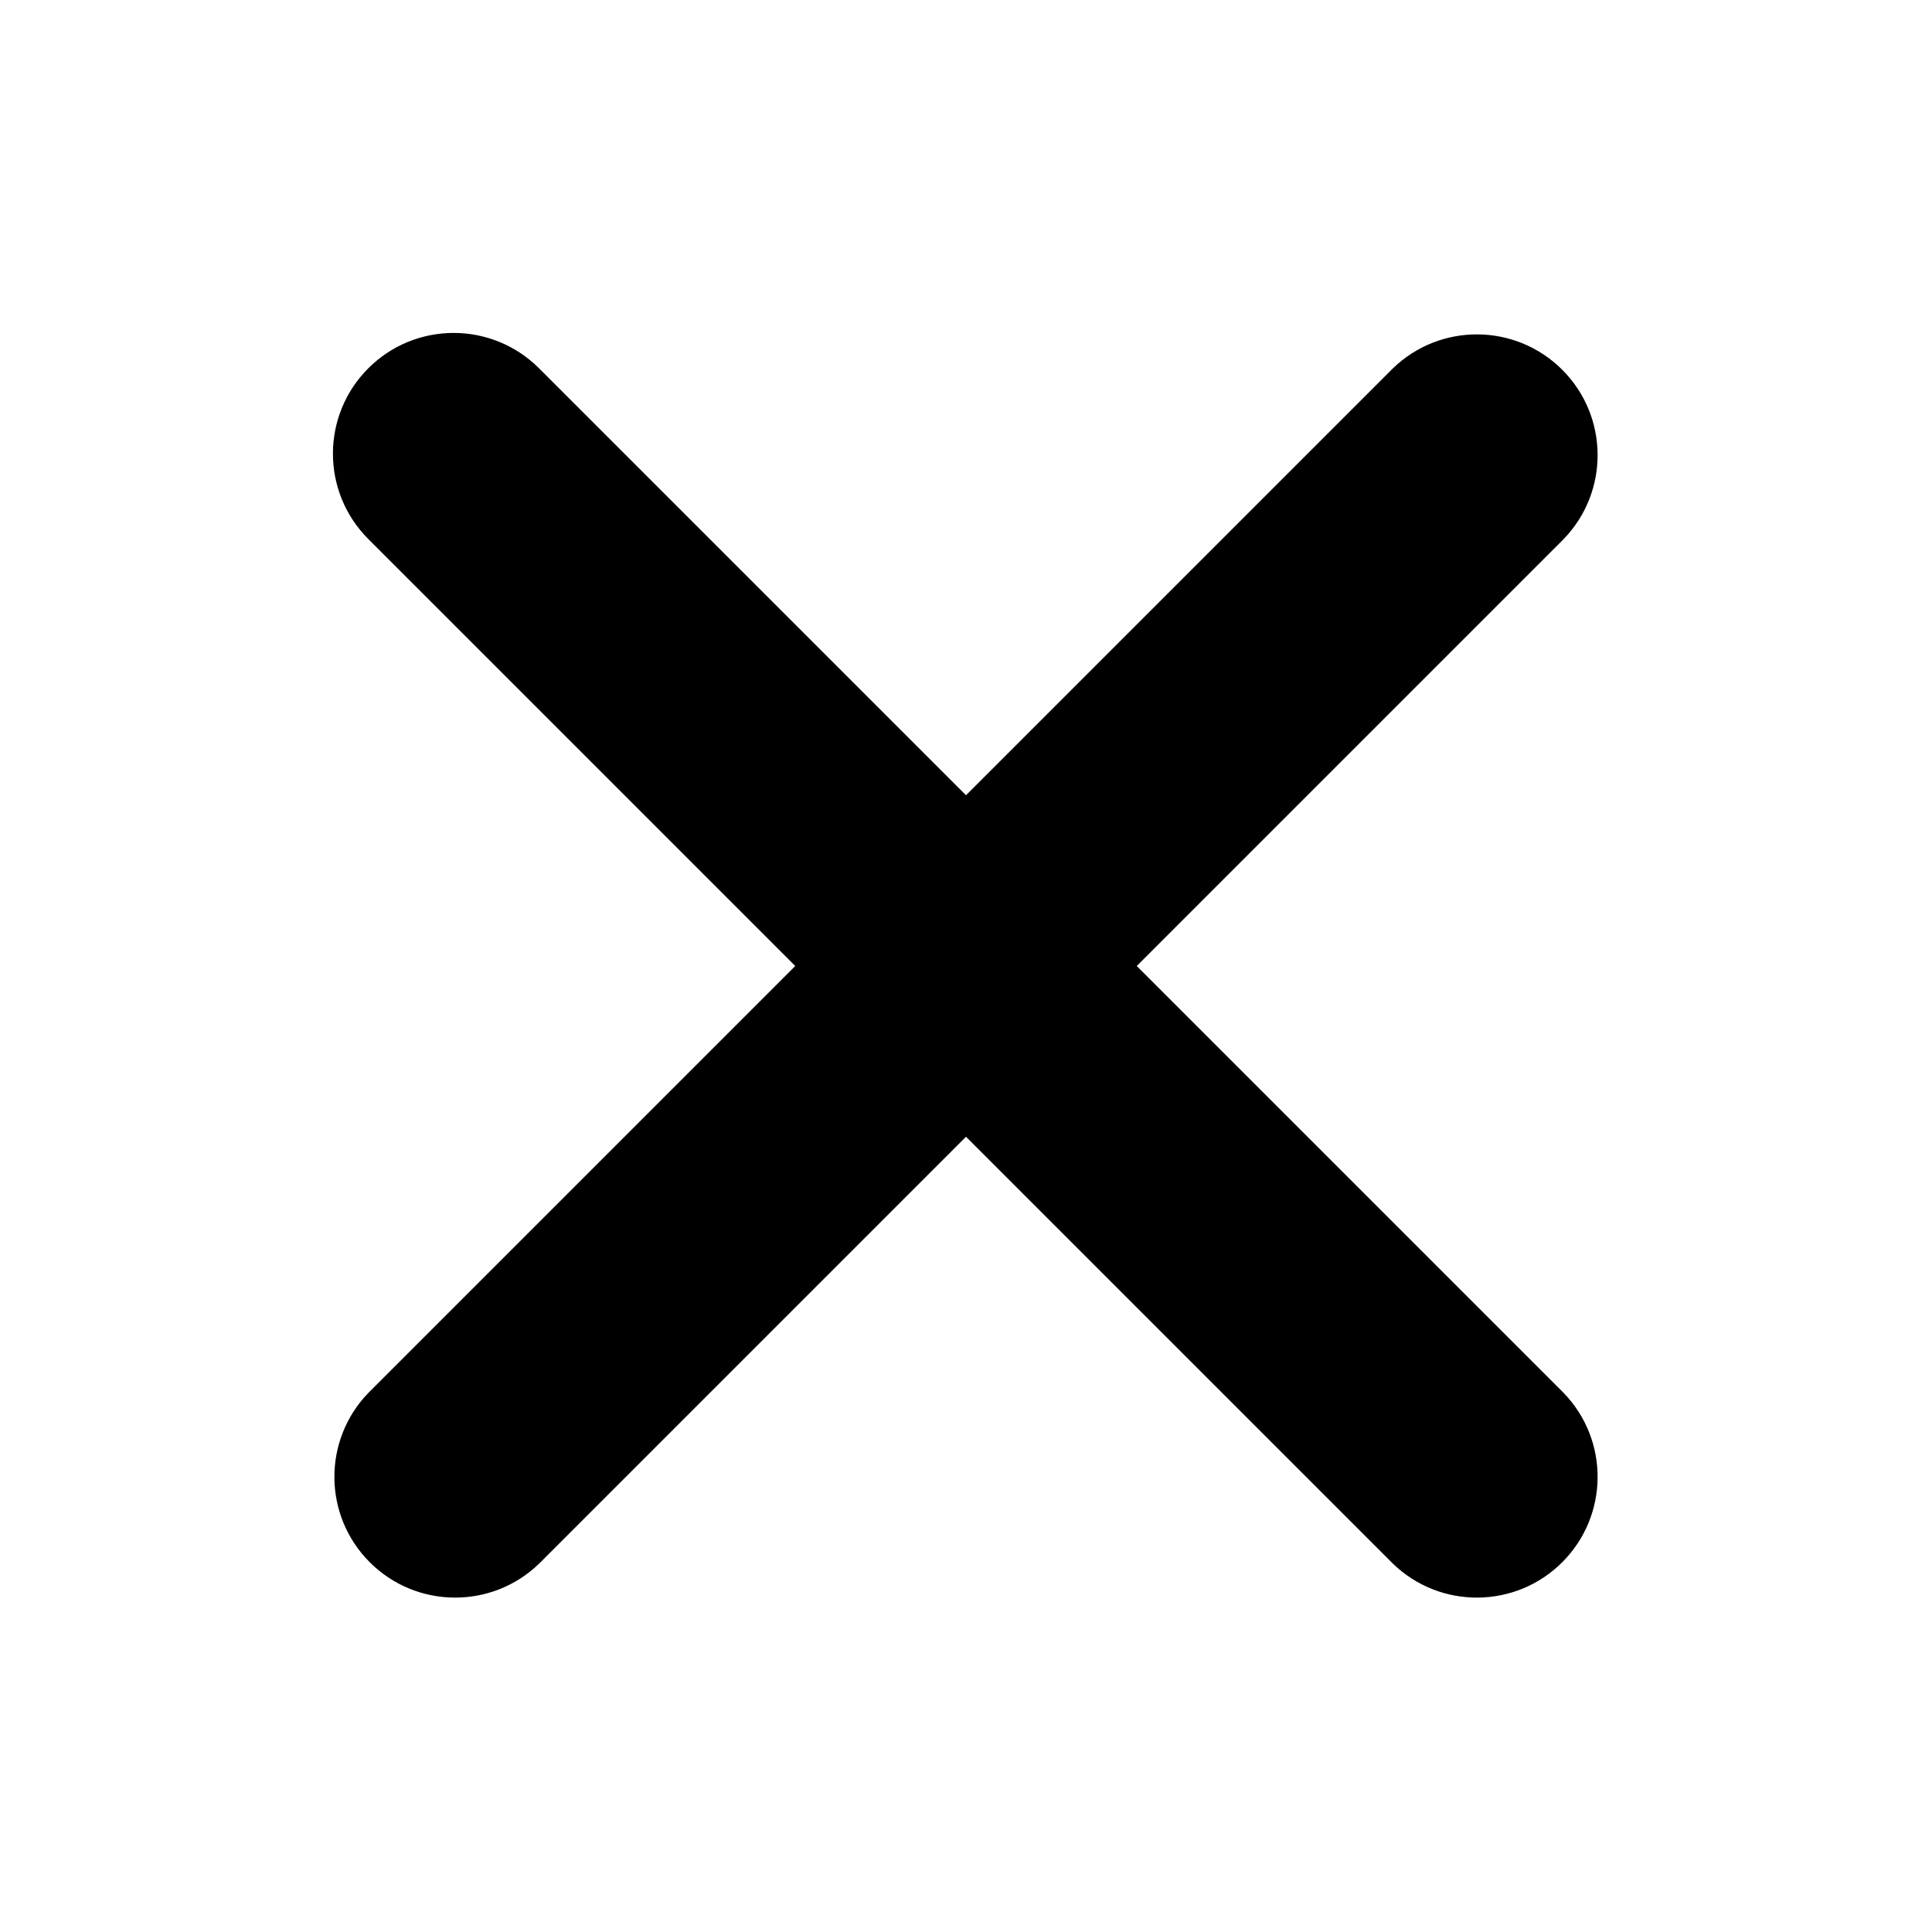
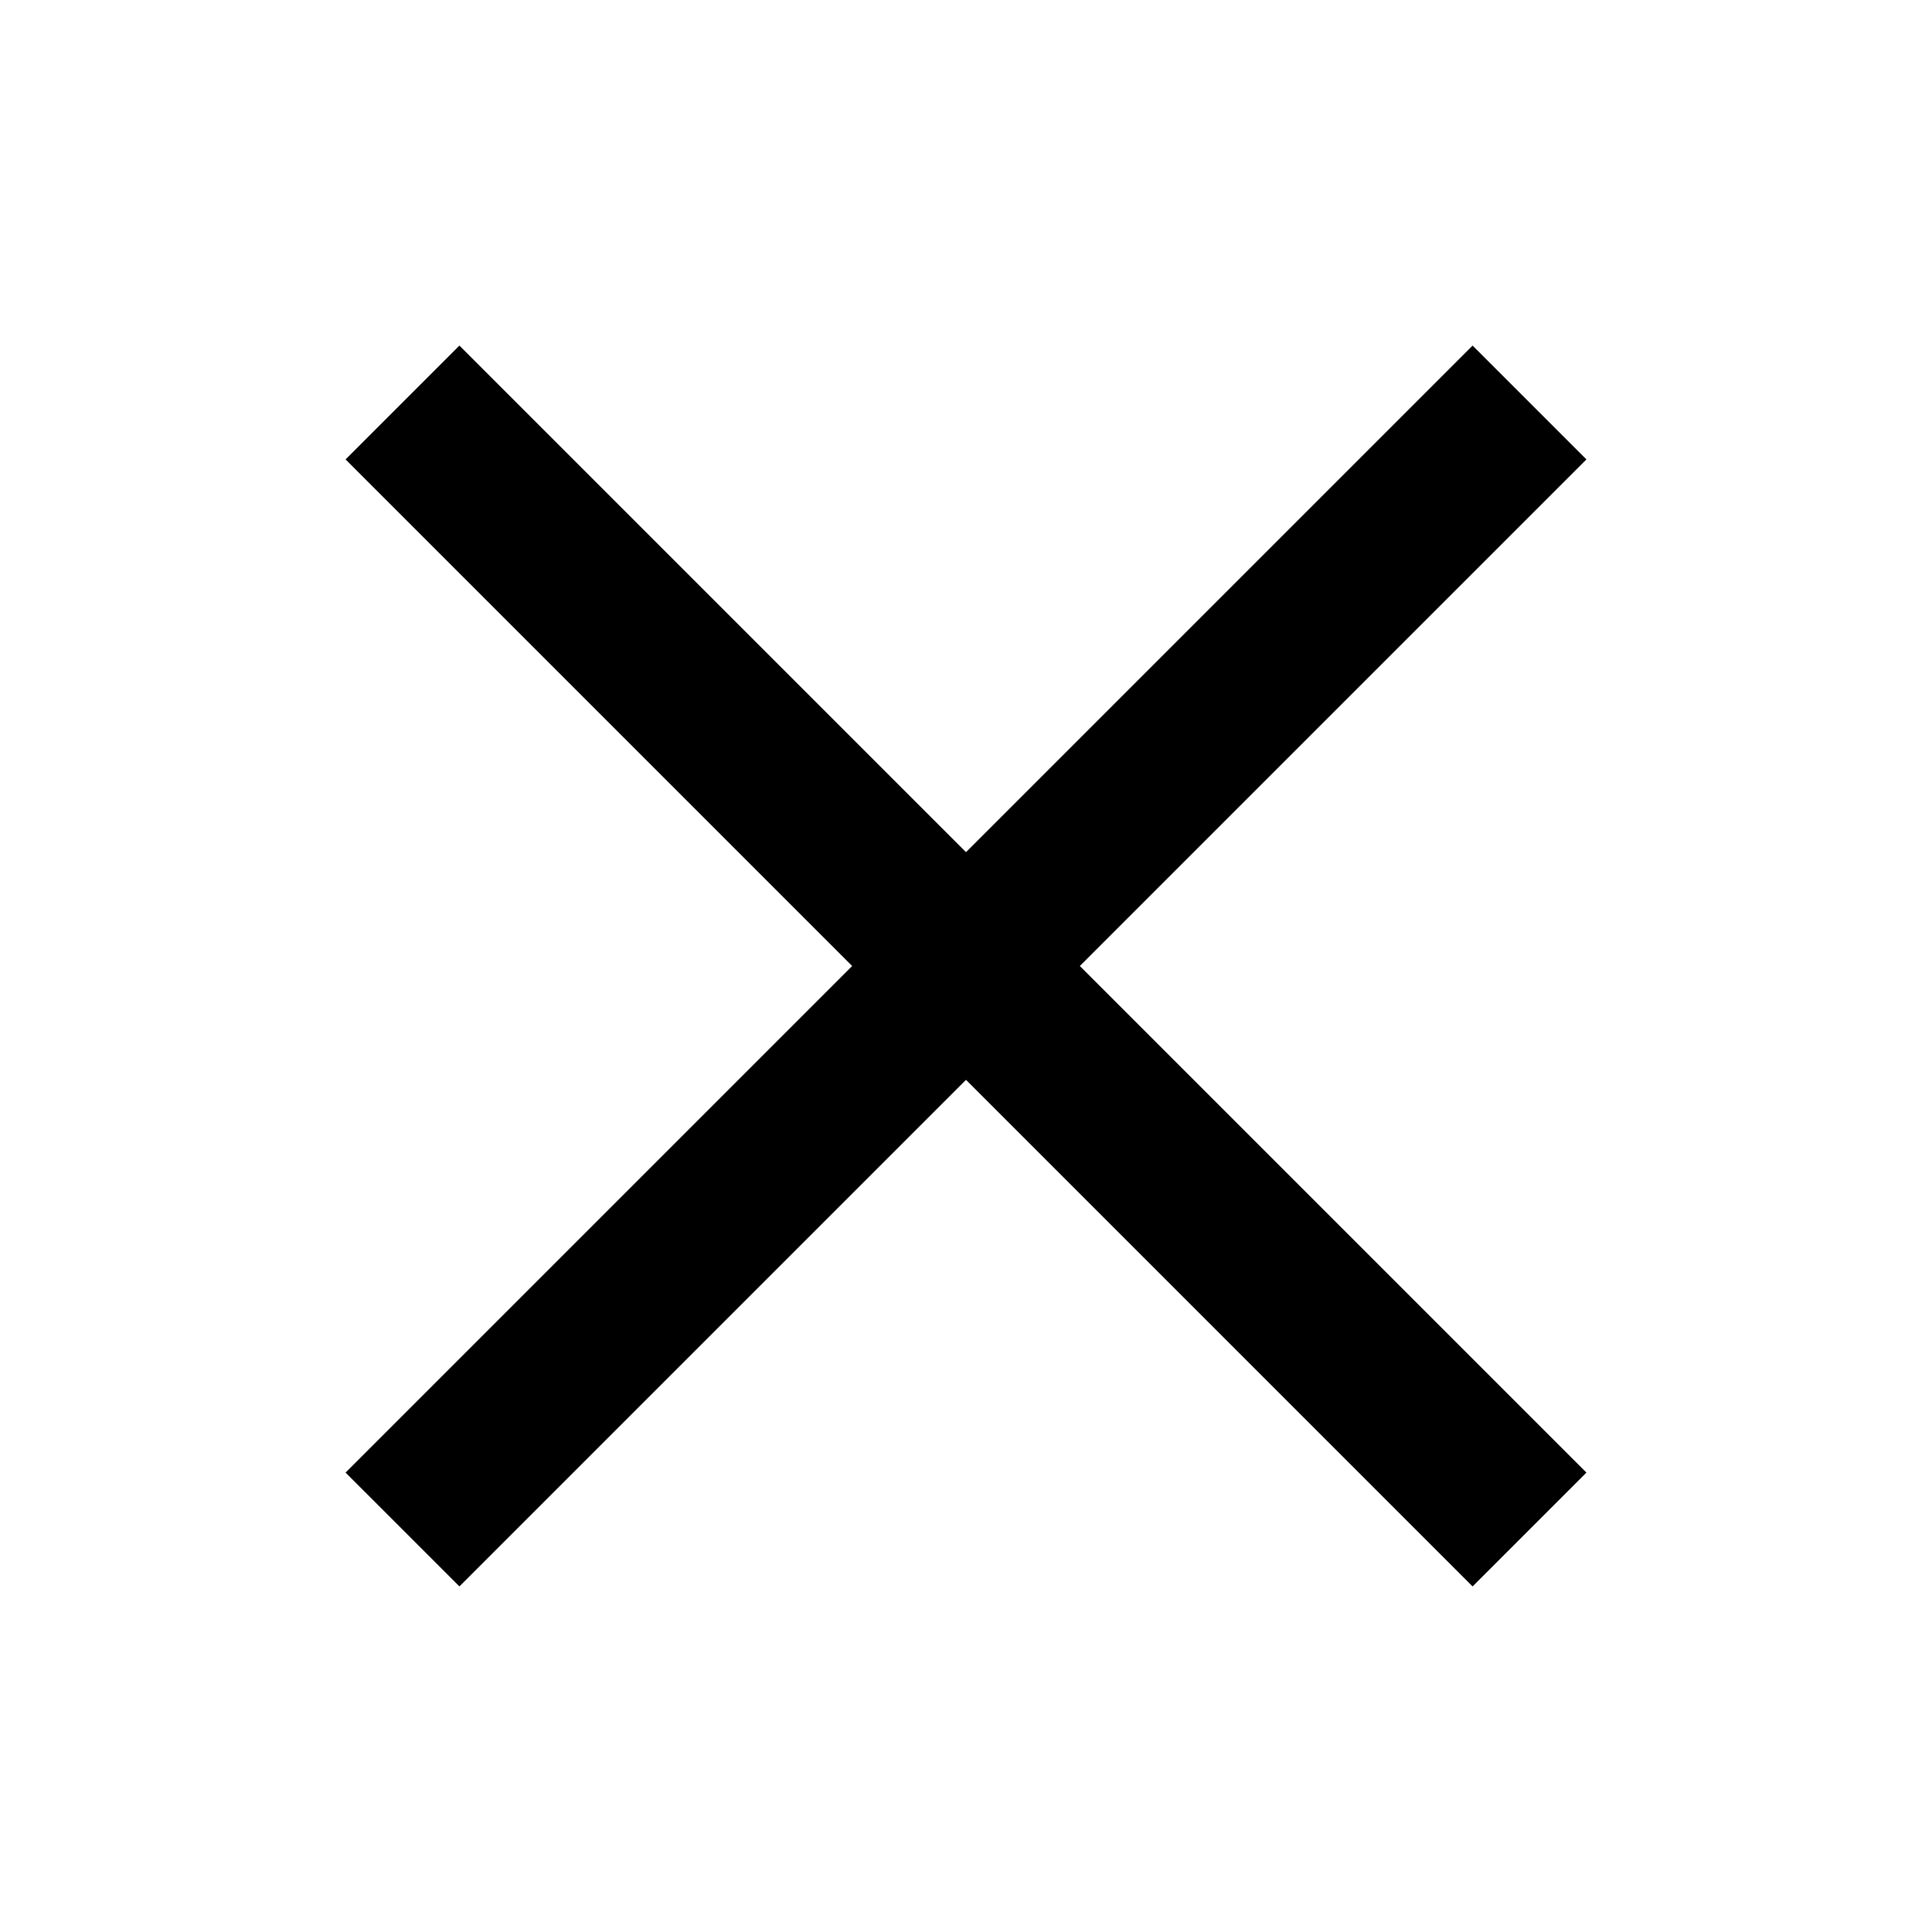
- <svg xmlns="http://www.w3.org/2000/svg" width="800px" height="800px" viewBox="0 0 1024 1024">
-   <path fill="#000000" d="M195.2 195.2a64 64 0 0 1 90.496 0L512 421.504 738.304 195.2a64 64 0 0 1 90.496 90.496L602.496 512 828.8 738.304a64 64 0 0 1-90.496 90.496L512 602.496 285.696 828.8a64 64 0 0 1-90.496-90.496L421.504 512 195.2 285.696a64 64 0 0 1 0-90.496z" />
+ <svg xmlns="http://www.w3.org/2000/svg" width="800px" height="800px" viewBox="0 0 512 512" version="1.1">
+   <g id="Page-1" stroke="none" stroke-width="1" fill="none" fill-rule="evenodd">
+     <g id="Combined-Shape" fill="#000000" transform="translate(91.58172, 91.58172)">
+       <path d="M298.667,4.26325641e-14 L328.837,30.17 L194.587,164.418 L328.837,298.667 L298.667,328.837 L164.418,194.587 L30.17,328.837 L9.9475983e-14,298.667 L134.248,164.418 L7.10542736e-14,30.17 L30.17,4.26325641e-14 L164.418,134.248 L298.667,4.26325641e-14 Z" transform="translate(164.4183, 164.4183) rotate(-360) translate(-164.4183, -164.4183) ">
+ 
+ </path>
+     </g>
+   </g>
</svg>
